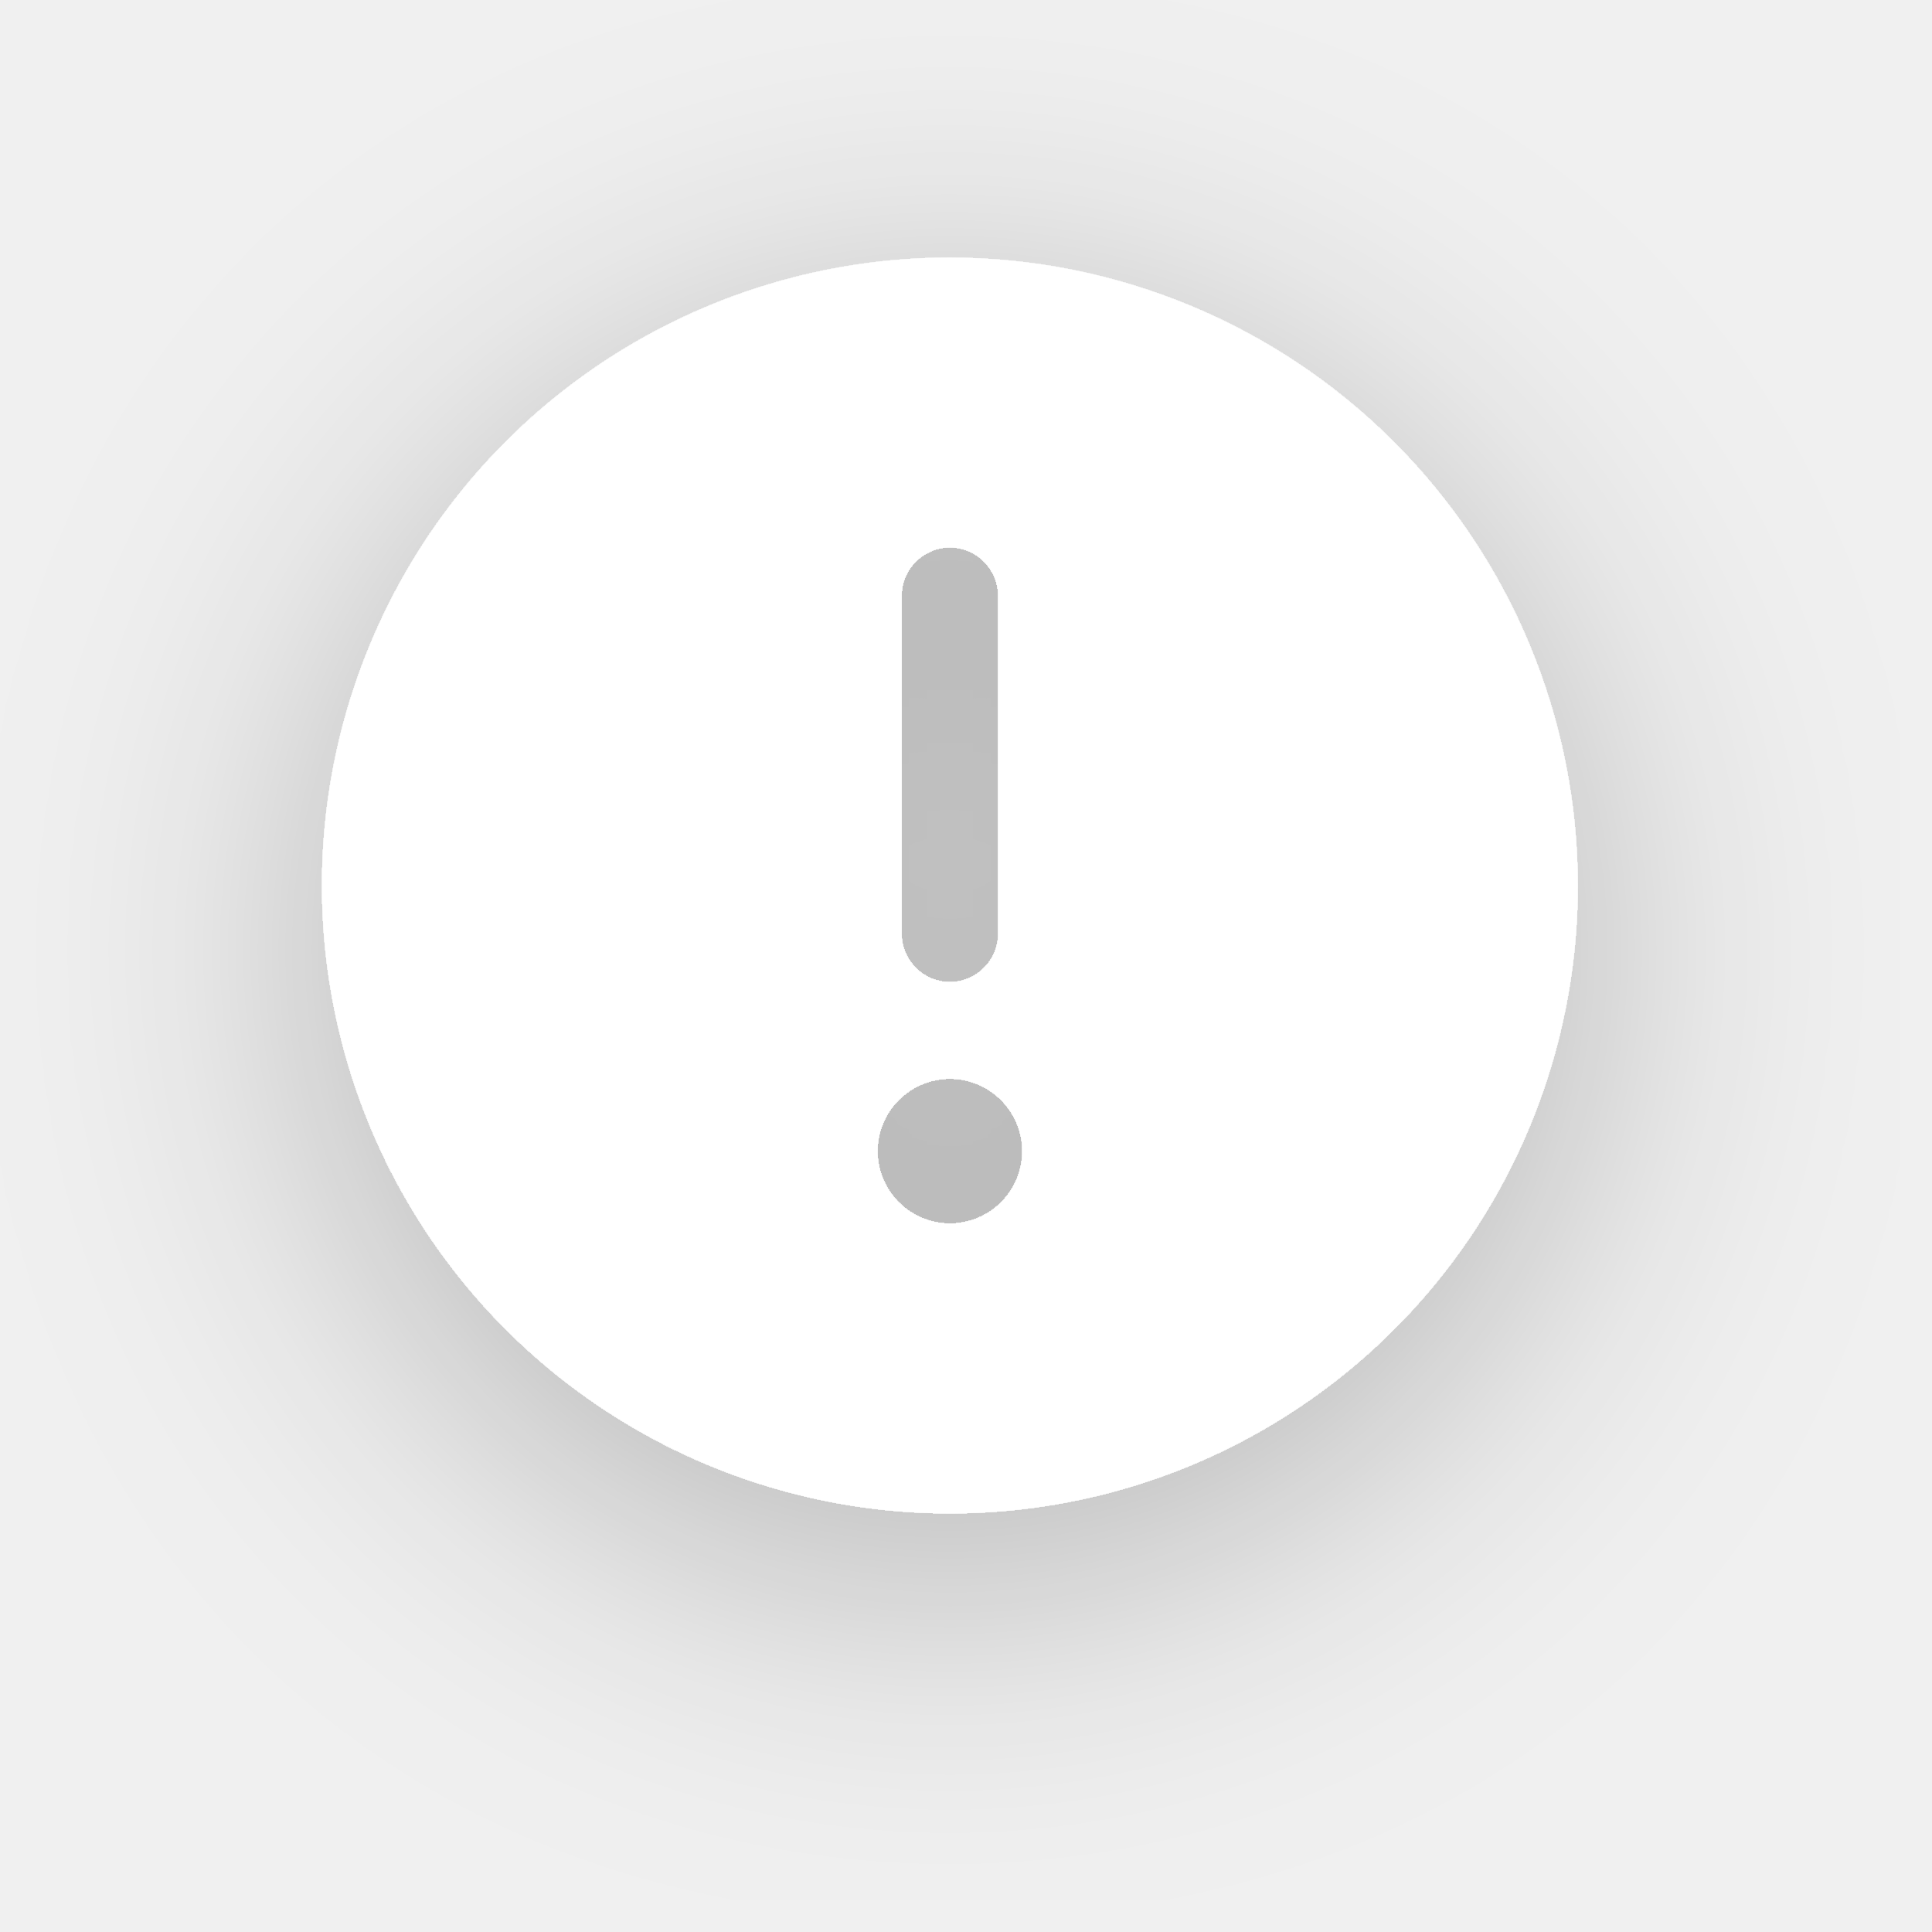
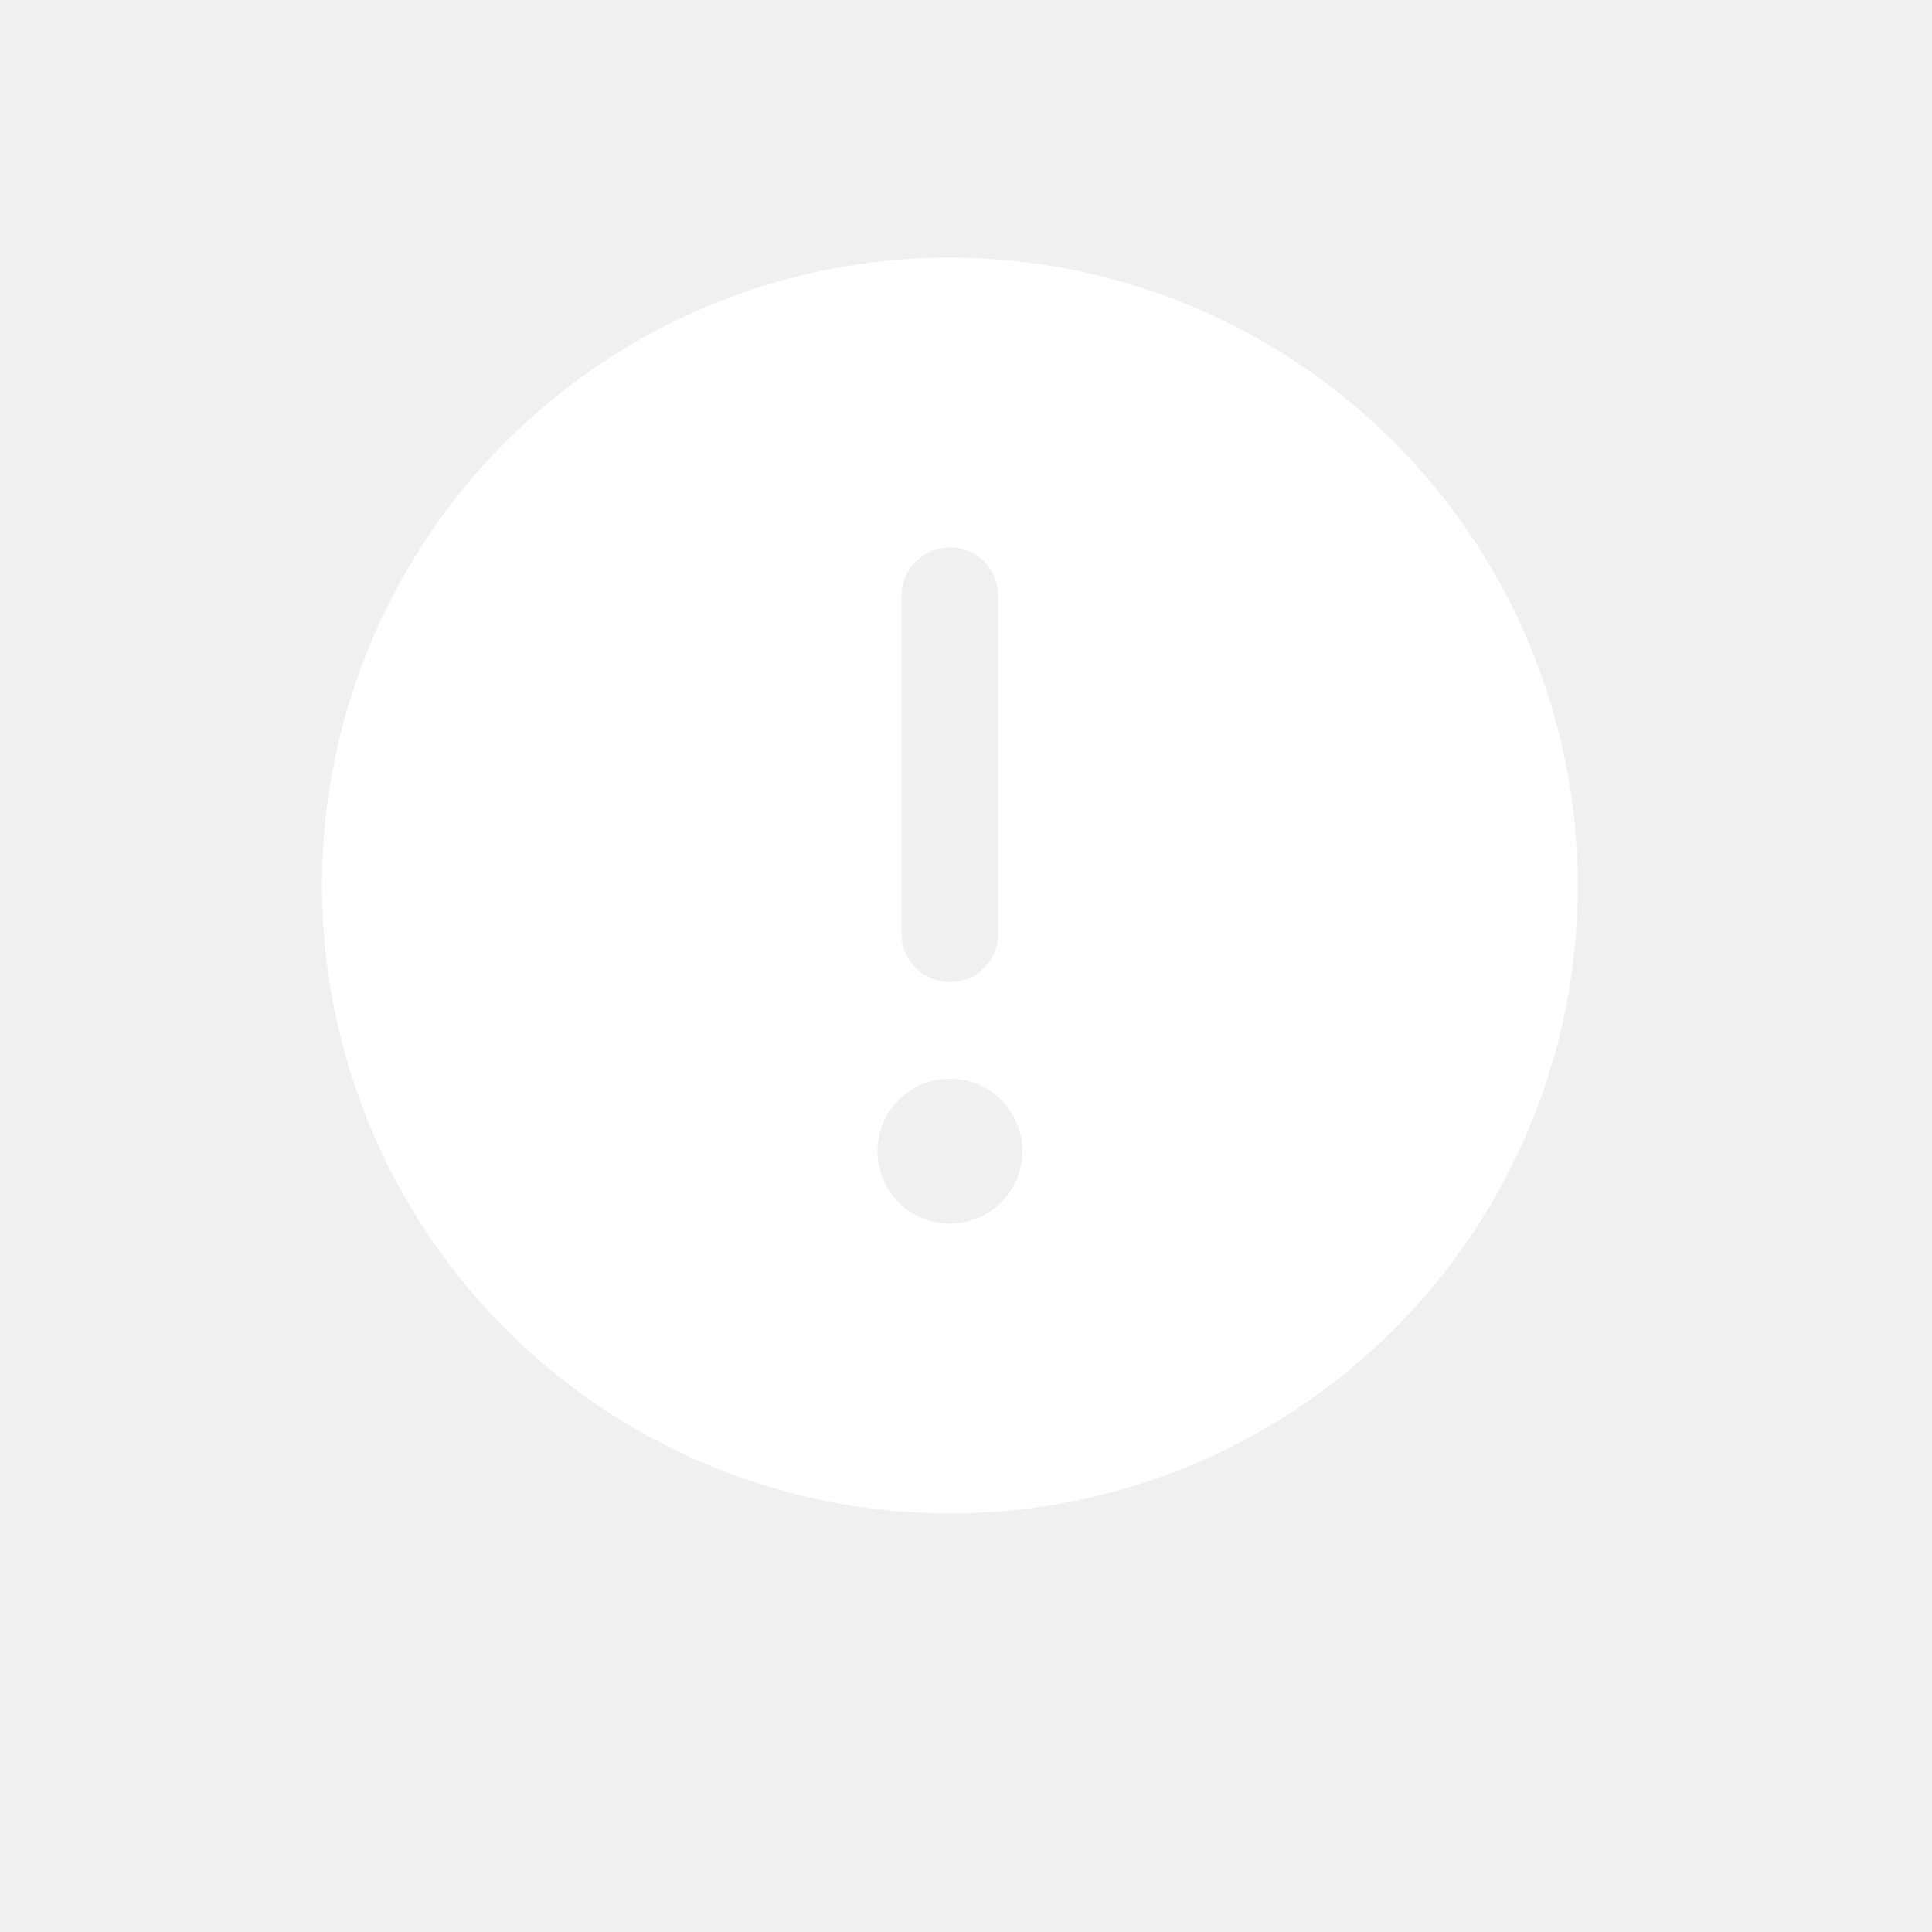
<svg xmlns="http://www.w3.org/2000/svg" width="30" height="30" viewBox="0 0 30 30" fill="none">
-   <g filter="url(#filter0_d_332_7579)">
+   <g>
    <path d="M14.75 4C12.822 4 10.937 4.572 9.333 5.643C7.73 6.715 6.48 8.237 5.742 10.019C5.004 11.8 4.811 13.761 5.187 15.652C5.564 17.543 6.492 19.281 7.856 20.644C9.219 22.008 10.957 22.936 12.848 23.313C14.739 23.689 16.7 23.496 18.481 22.758C20.263 22.02 21.785 20.77 22.857 19.167C23.928 17.563 24.5 15.678 24.5 13.75C24.497 11.165 23.469 8.687 21.641 6.859C19.813 5.031 17.335 4.003 14.75 4ZM14 9.25C14 9.051 14.079 8.86 14.22 8.72C14.36 8.579 14.551 8.5 14.75 8.5C14.949 8.5 15.14 8.579 15.28 8.72C15.421 8.86 15.5 9.051 15.5 9.25V14.5C15.5 14.699 15.421 14.89 15.28 15.03C15.14 15.171 14.949 15.25 14.75 15.25C14.551 15.25 14.36 15.171 14.22 15.03C14.079 14.89 14 14.699 14 14.5V9.25ZM14.75 19C14.527 19 14.31 18.934 14.125 18.81C13.94 18.687 13.796 18.511 13.711 18.305C13.626 18.1 13.603 17.874 13.647 17.655C13.69 17.437 13.797 17.237 13.954 17.079C14.112 16.922 14.312 16.815 14.53 16.772C14.749 16.728 14.975 16.75 15.181 16.836C15.386 16.921 15.562 17.065 15.685 17.25C15.809 17.435 15.875 17.652 15.875 17.875C15.875 18.173 15.757 18.459 15.546 18.671C15.335 18.881 15.048 19 14.75 19Z" fill="white" />
  </g>
-   <defs>
-     <filter id="filter0_d_332_7579" x="0" y="0" width="29.5" height="29.5" filterUnits="userSpaceOnUse" color-interpolation-filters="sRGB">
-       <feFlood flood-opacity="0" result="BackgroundImageFix" />
-       <feColorMatrix in="SourceAlpha" type="matrix" values="0 0 0 0 0 0 0 0 0 0 0 0 0 0 0 0 0 0 127 0" result="hardAlpha" />
-       <feOffset dy="1" />
-       <feGaussianBlur stdDeviation="2.5" />
-       <feComposite in2="hardAlpha" operator="out" />
-       <feColorMatrix type="matrix" values="0 0 0 0 0 0 0 0 0 0 0 0 0 0 0 0 0 0 0.25 0" />
-       <feBlend mode="normal" in2="BackgroundImageFix" result="effect1_dropShadow_332_7579" />
-       <feBlend mode="normal" in="SourceGraphic" in2="effect1_dropShadow_332_7579" result="shape" />
-     </filter>
-   </defs>
</svg>
